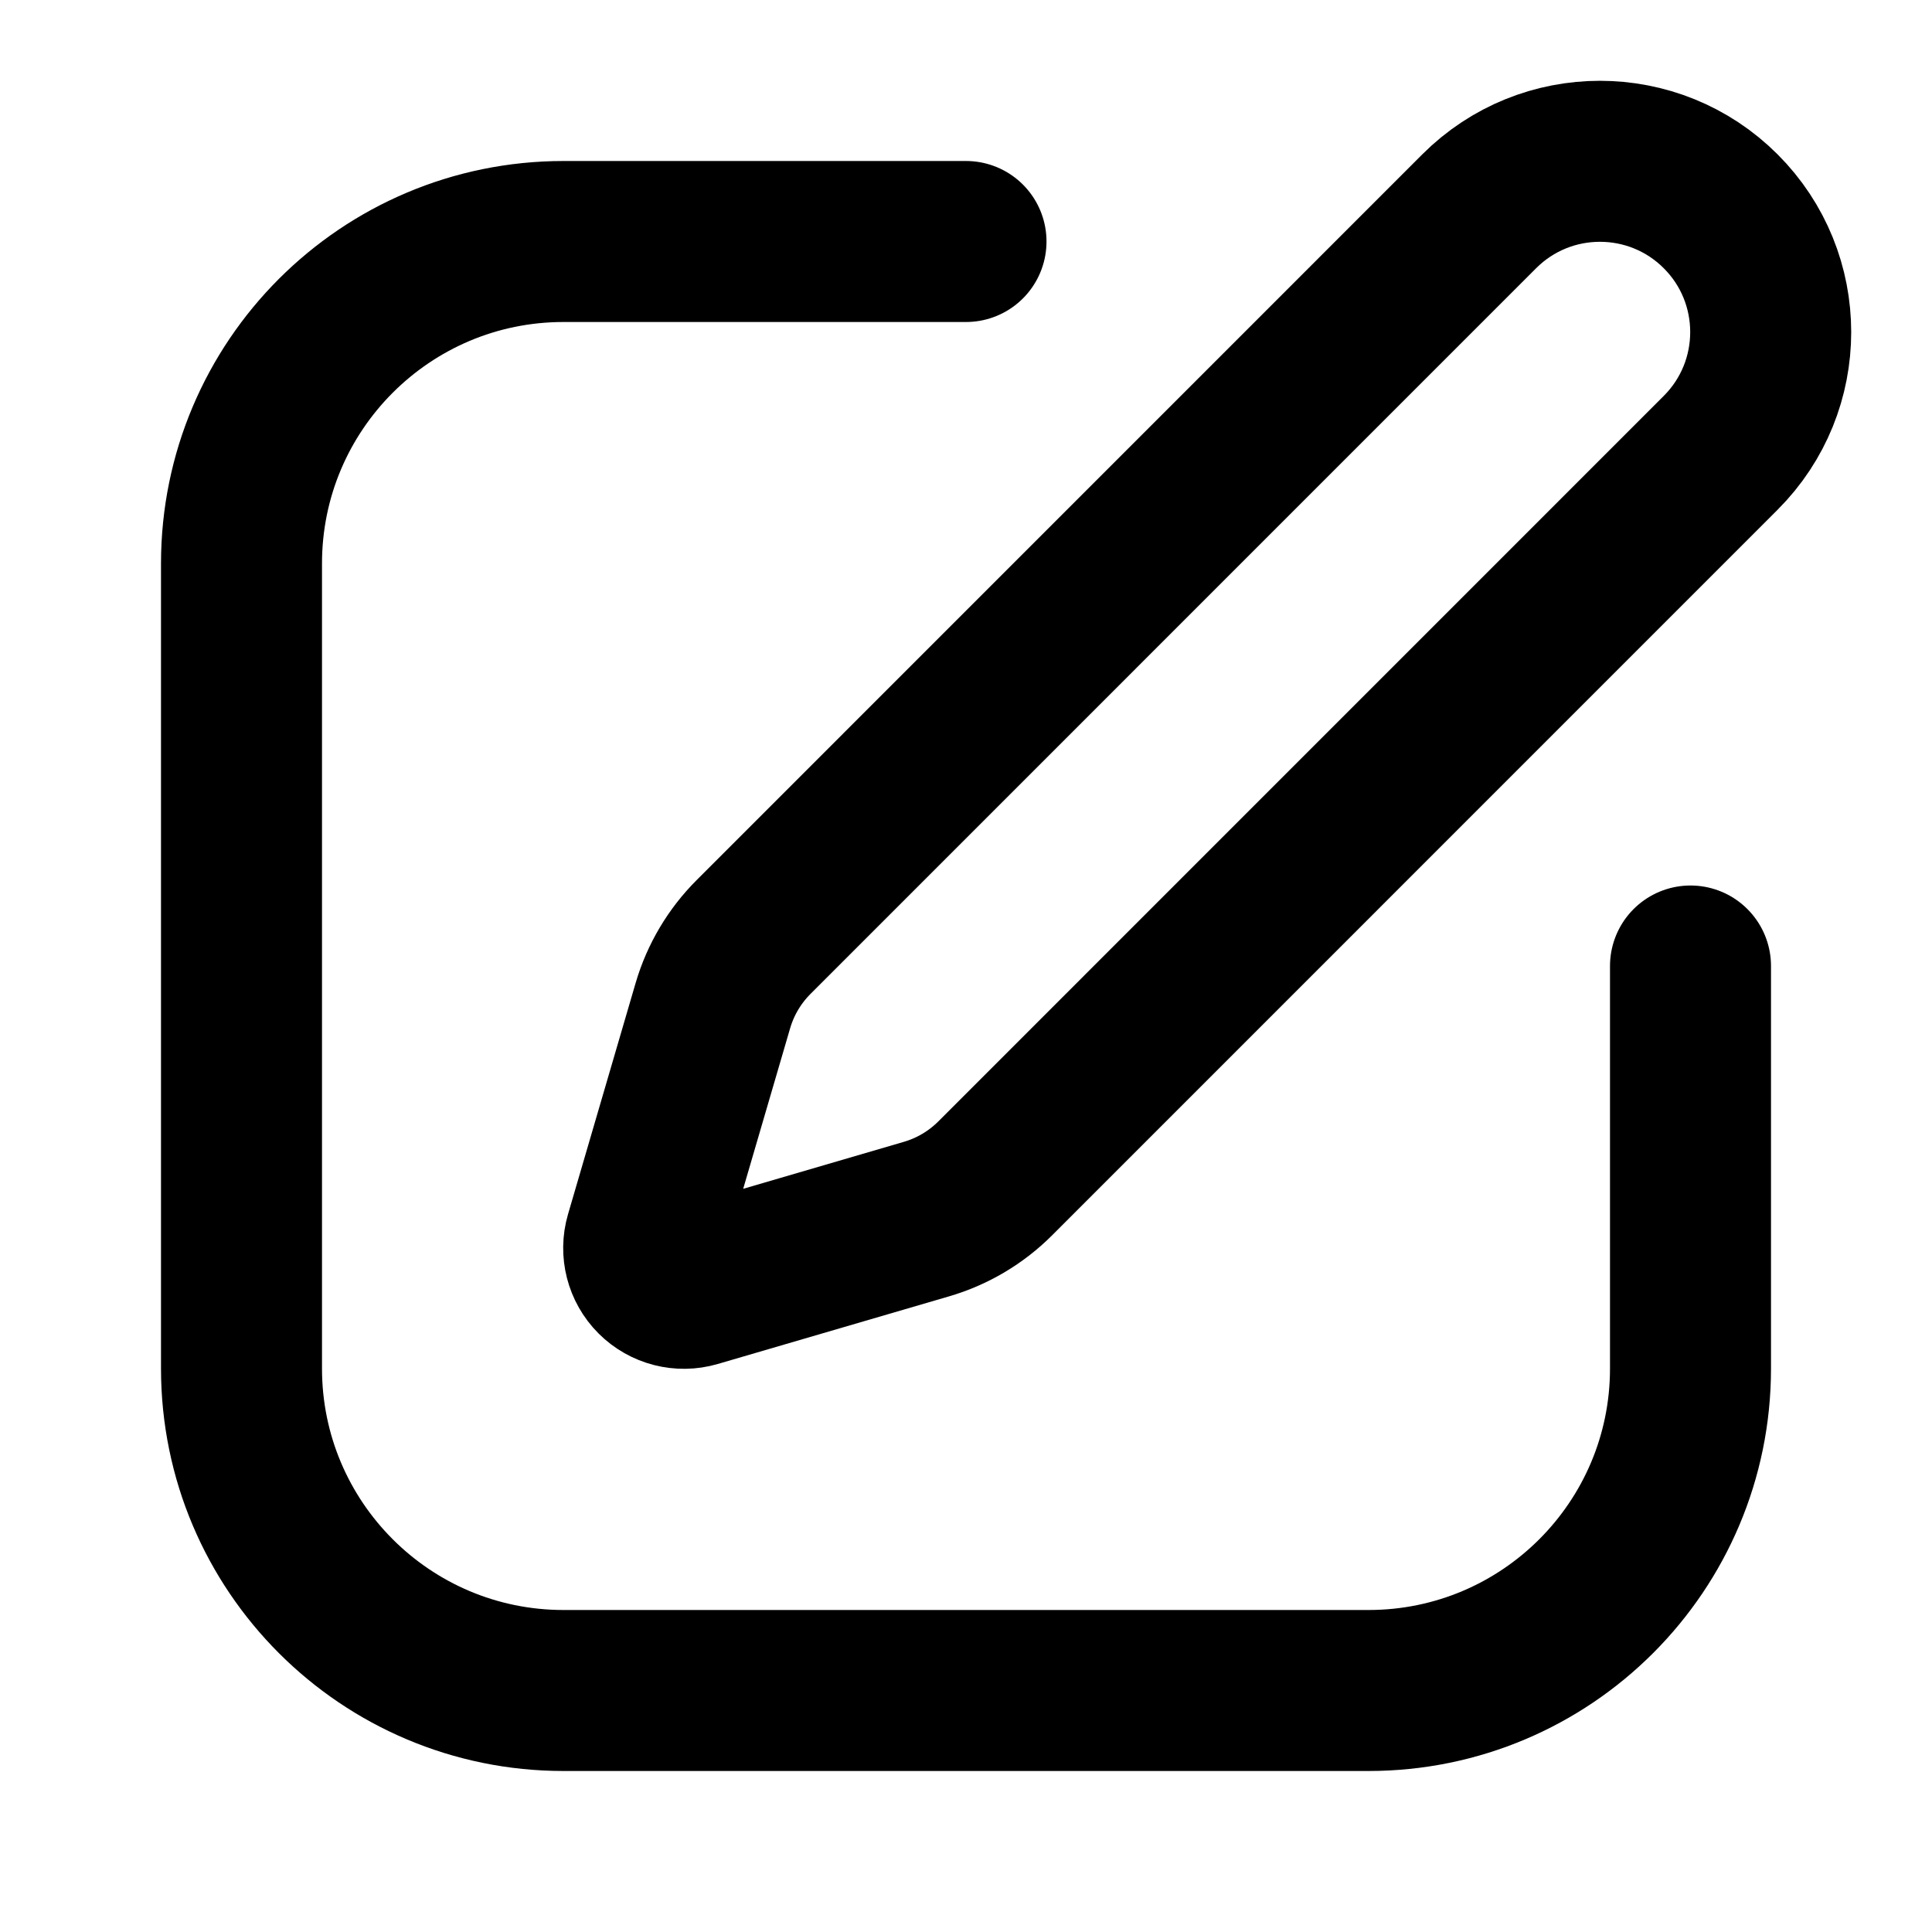
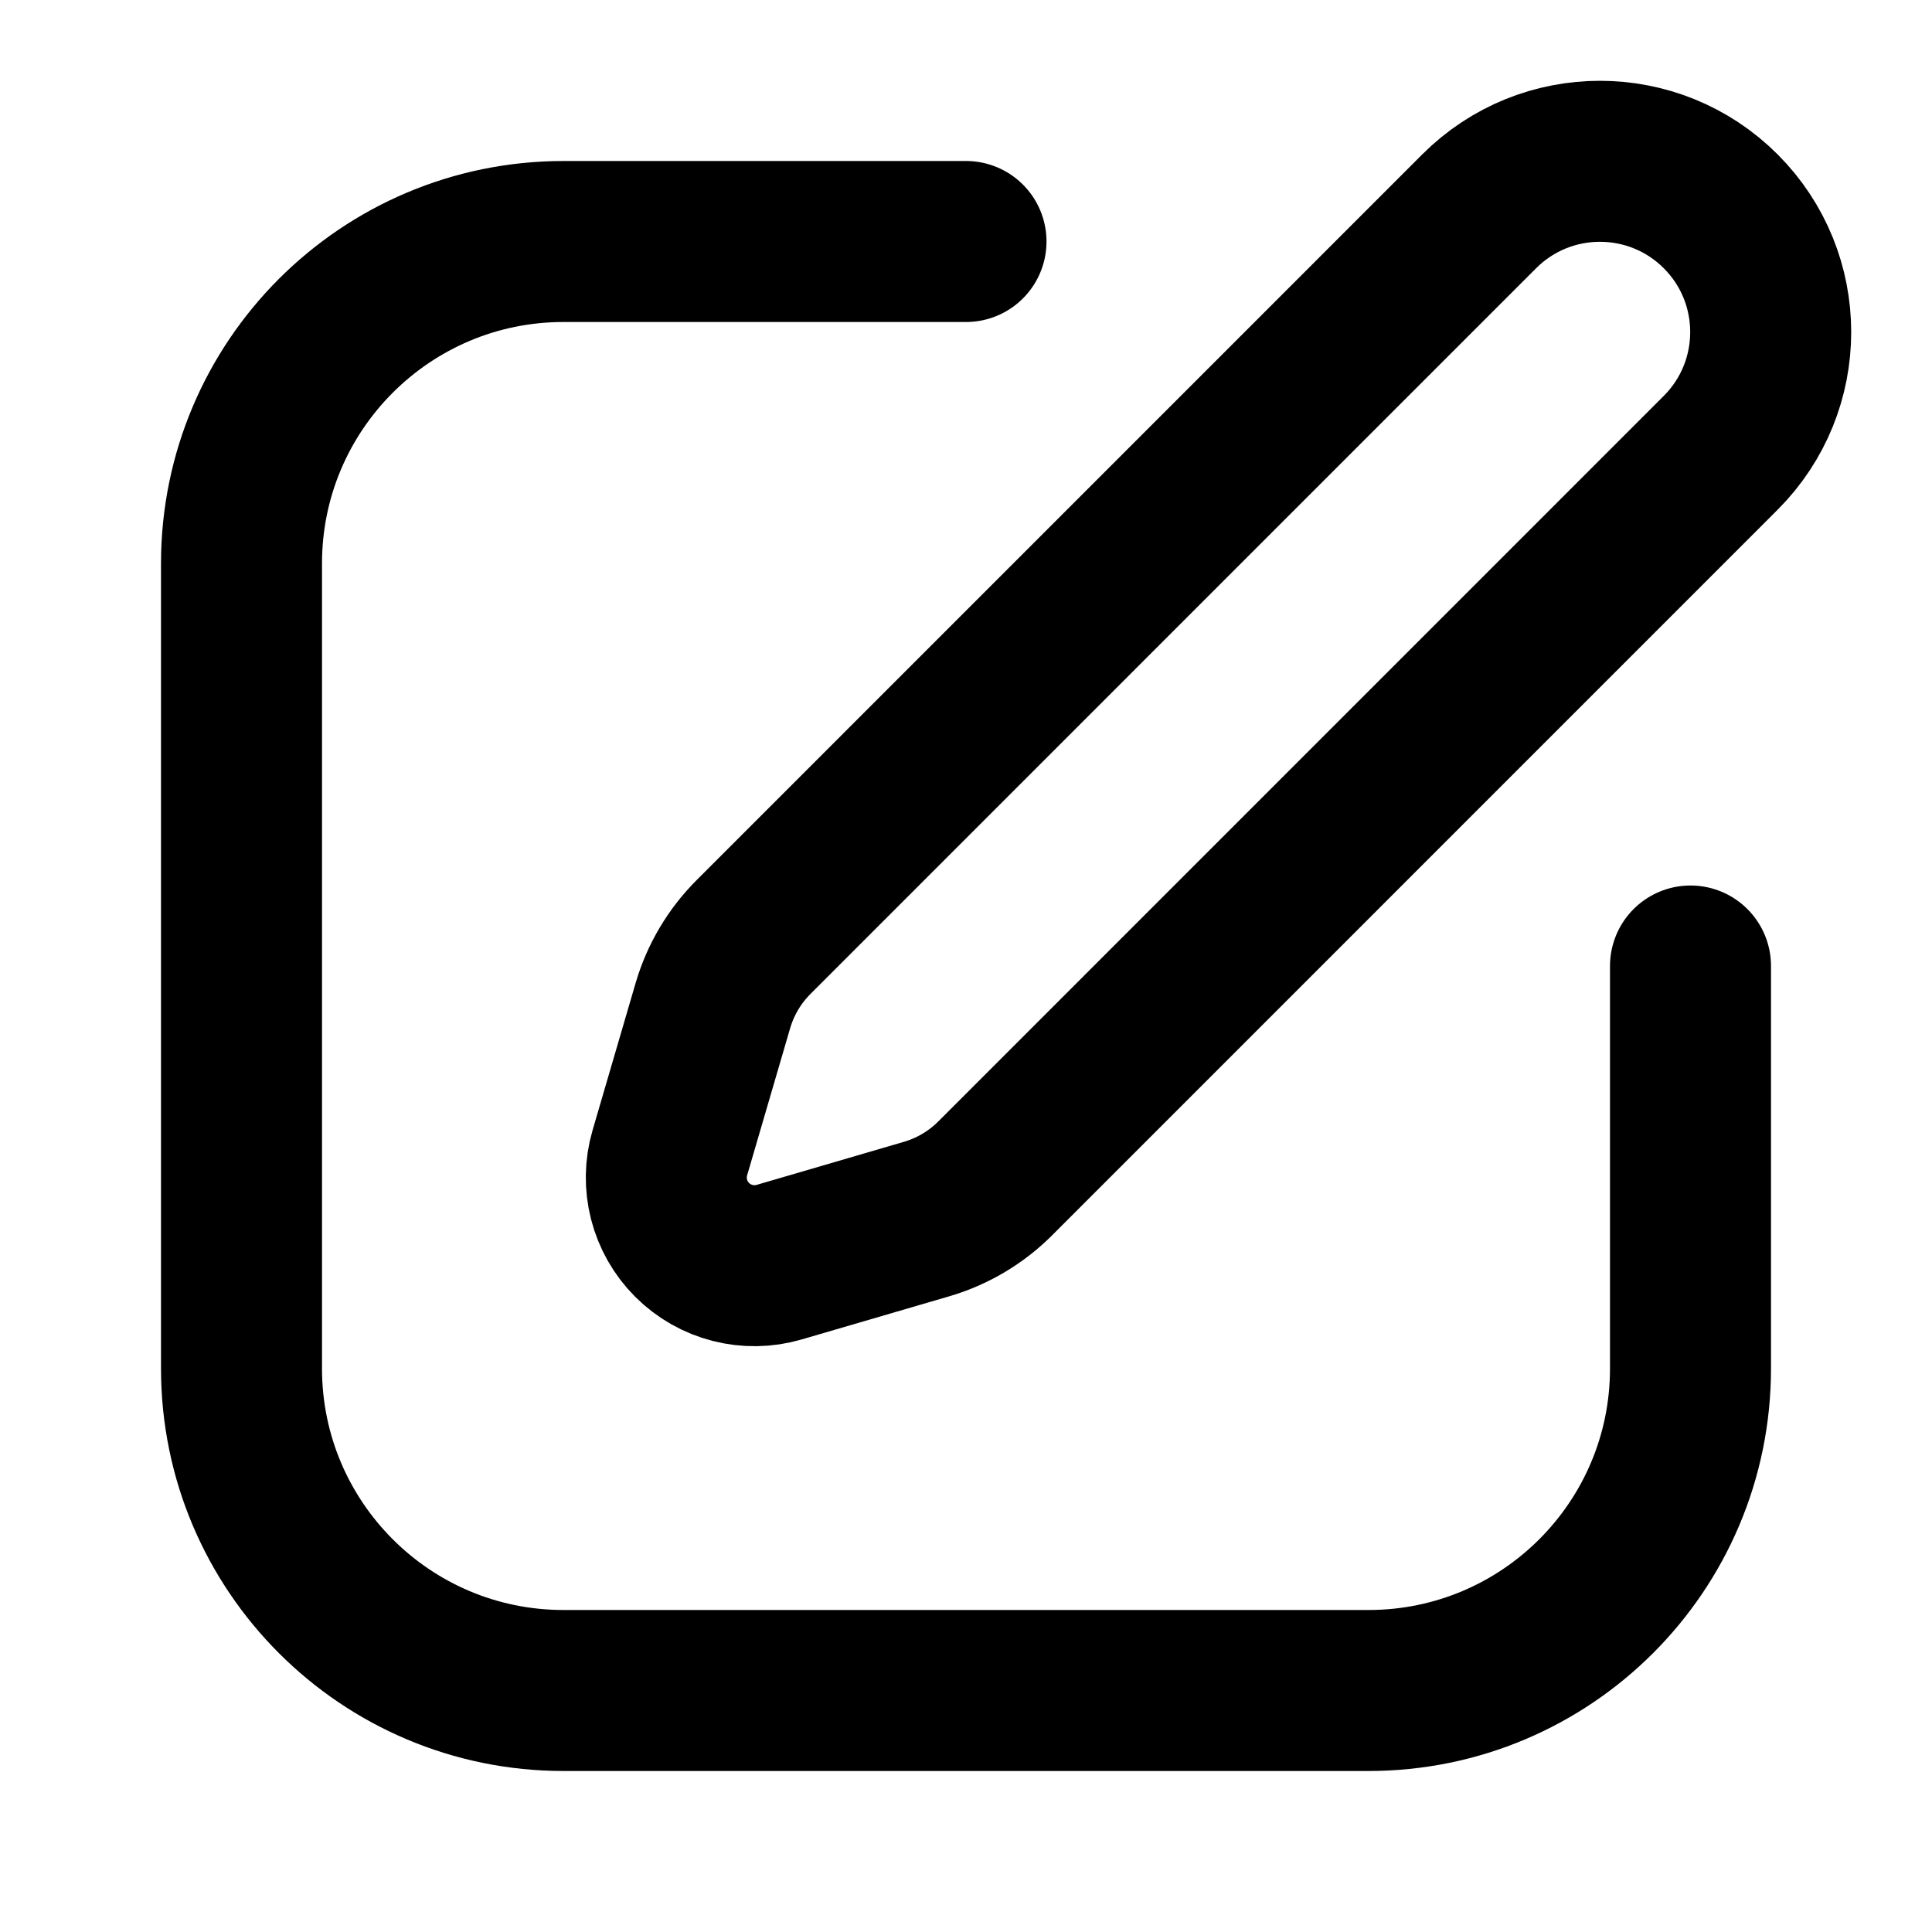
- <svg xmlns="http://www.w3.org/2000/svg" viewBox="0 0 24 24" fill="none" stroke="currentColor" stroke-width="2" stroke-linecap="round" stroke-linejoin="round" data-base="lucide/square-pen" data-zoom="1" data-changes="corners r4">
+ <svg xmlns="http://www.w3.org/2000/svg" viewBox="0 0 24 24" fill="none" stroke="currentColor" stroke-width="2" stroke-linecap="round" stroke-linejoin="round" data-base="lucide/square-pen" data-zoom="1" data-changes="corners r4; tips rounded">
  <path d="M12 3L7 3A4 4 0 0 0 3 7L3 17A4 4 0 0 0 7 21L17 21A4 4 0 0 0 21 17L21 12" />
-   <path d="M18.375 2.625a1 1 0 0 1 3 3l-9.013 9.014a2 2 0 0 1-.853.505l-2.873.84a.5.5 0 0 1-.62-.62l.84-2.873a2 2 0 0 1 .506-.852z" />
+   <path d="M18.375 2.625A1 1 0 0 1 21.375 5.625L12.362 14.639A2 2 0 0 1 11.509 15.144L9.679 15.679A1.095 1.095 0 0 1 8.321 14.321L8.856 12.491A2 2 0 0 1 9.362 11.639L18.375 2.625Z" />
</svg>
